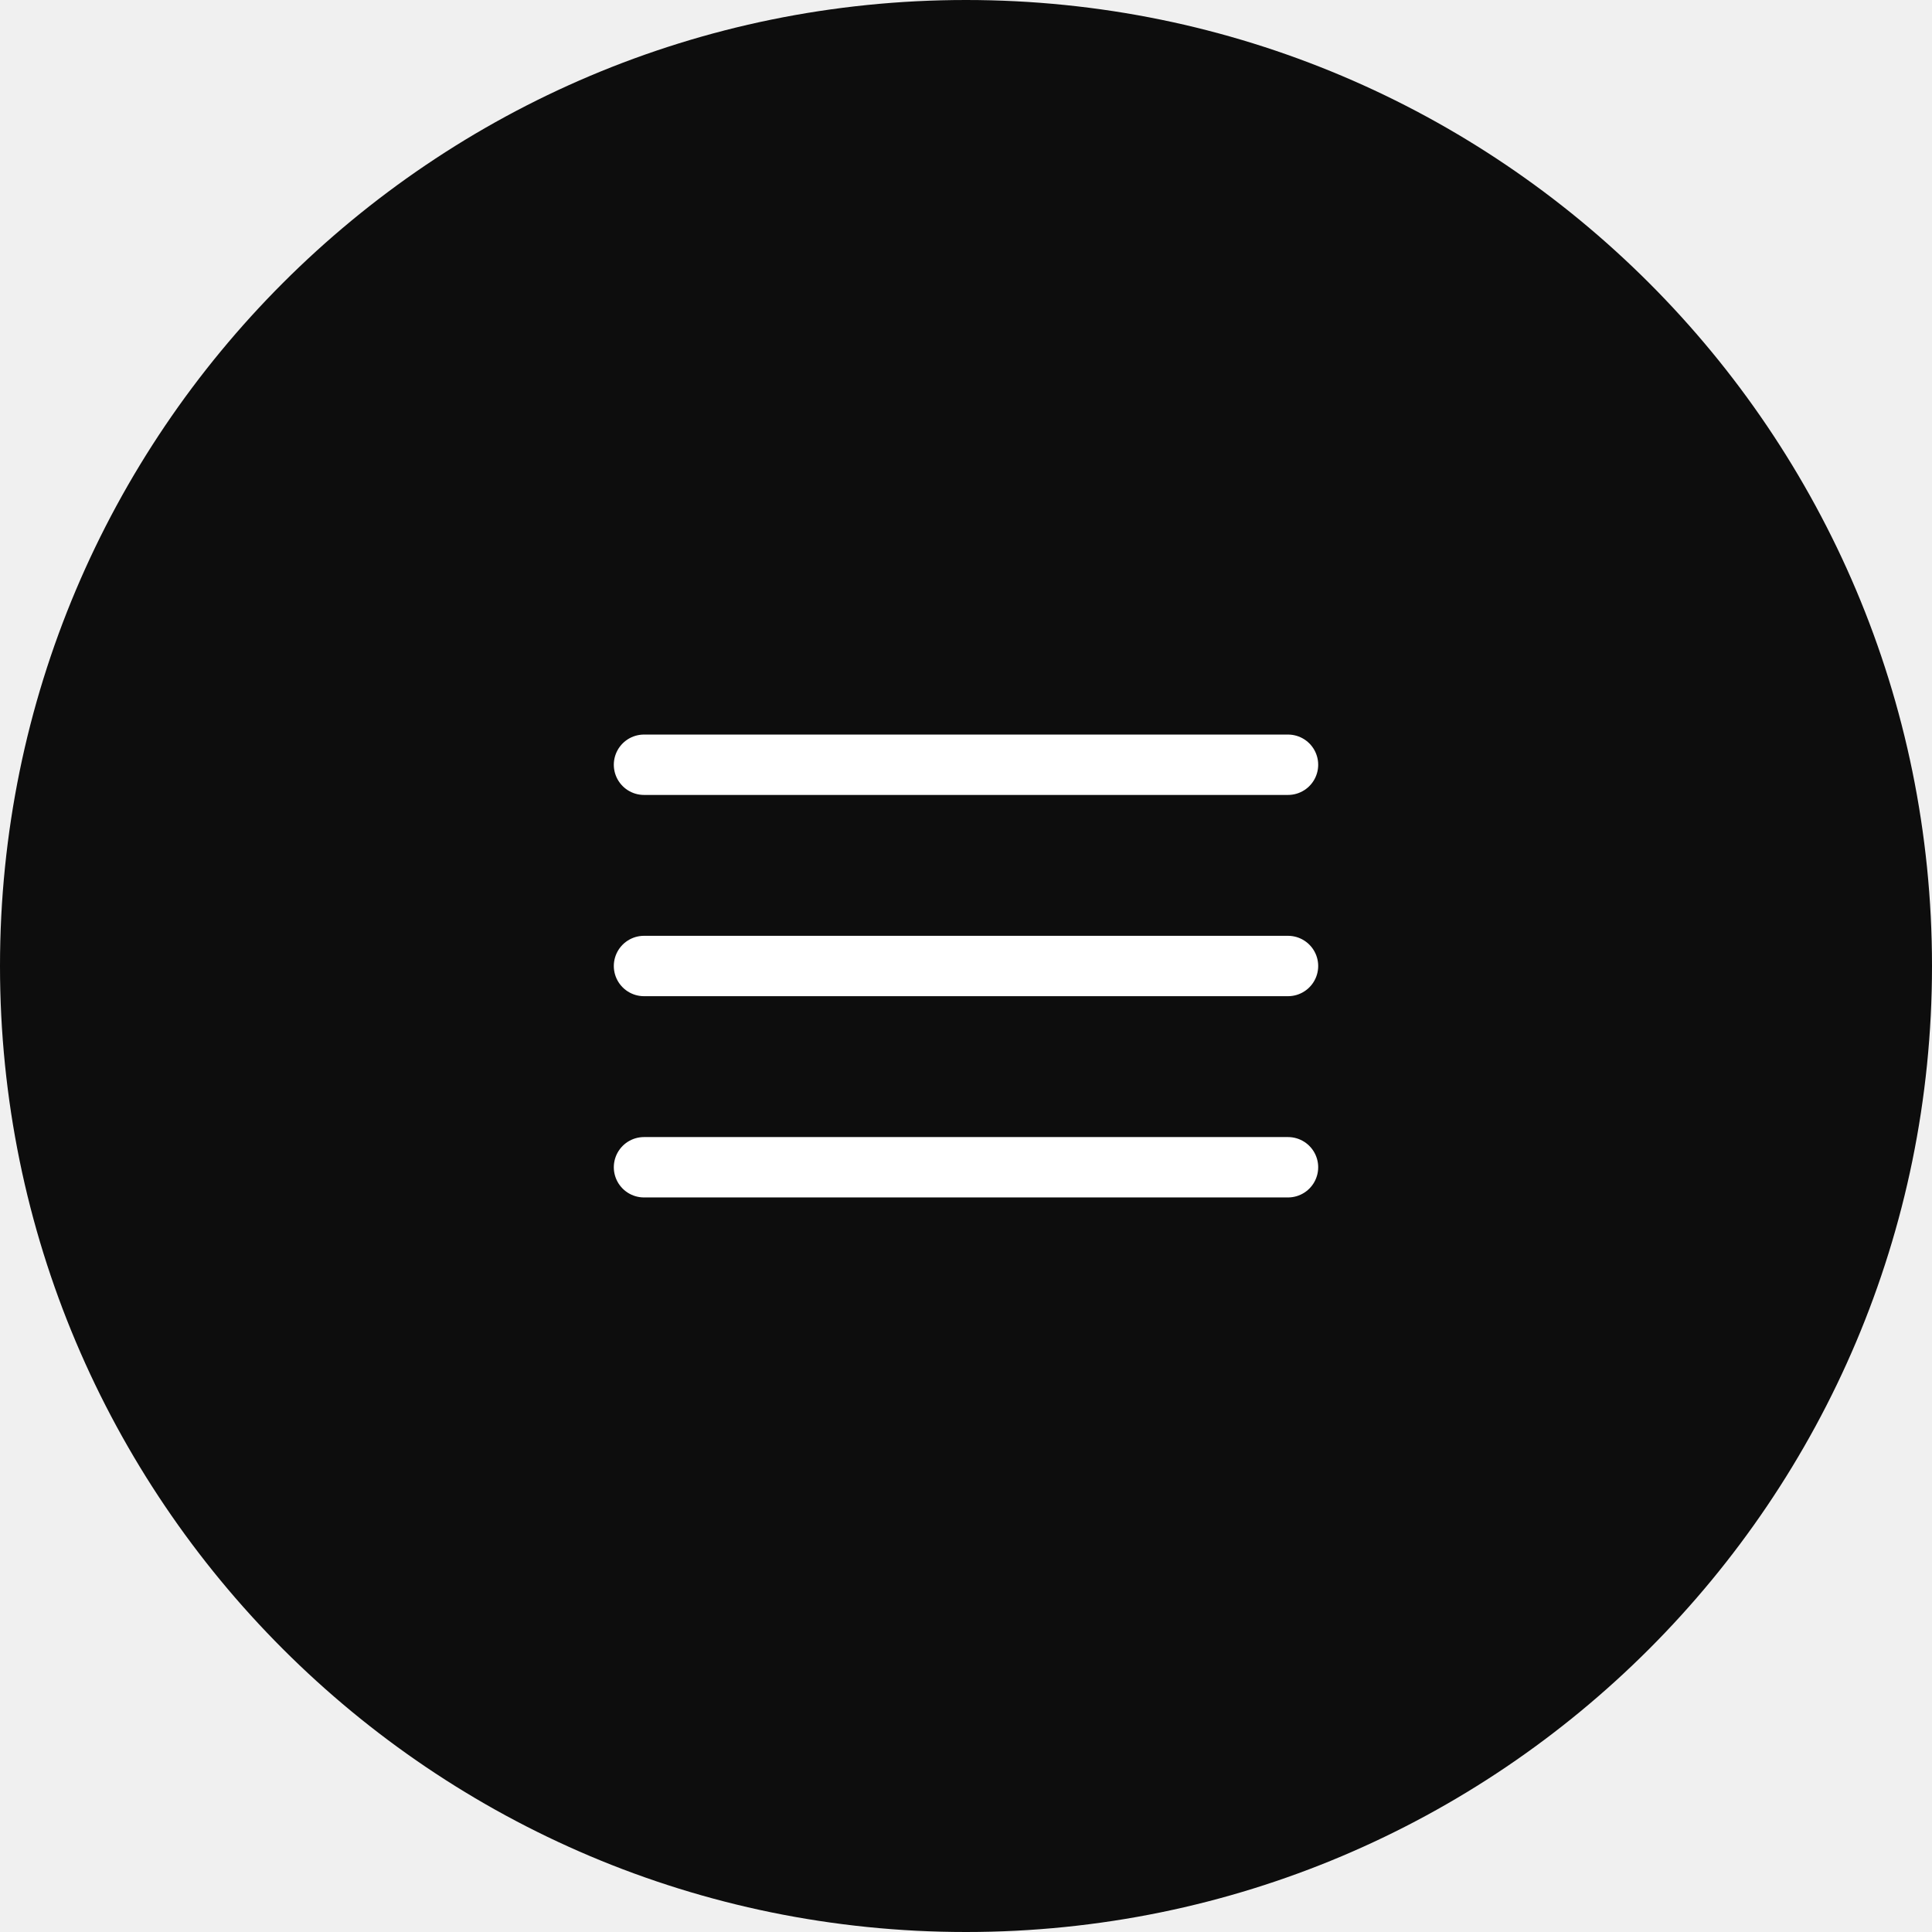
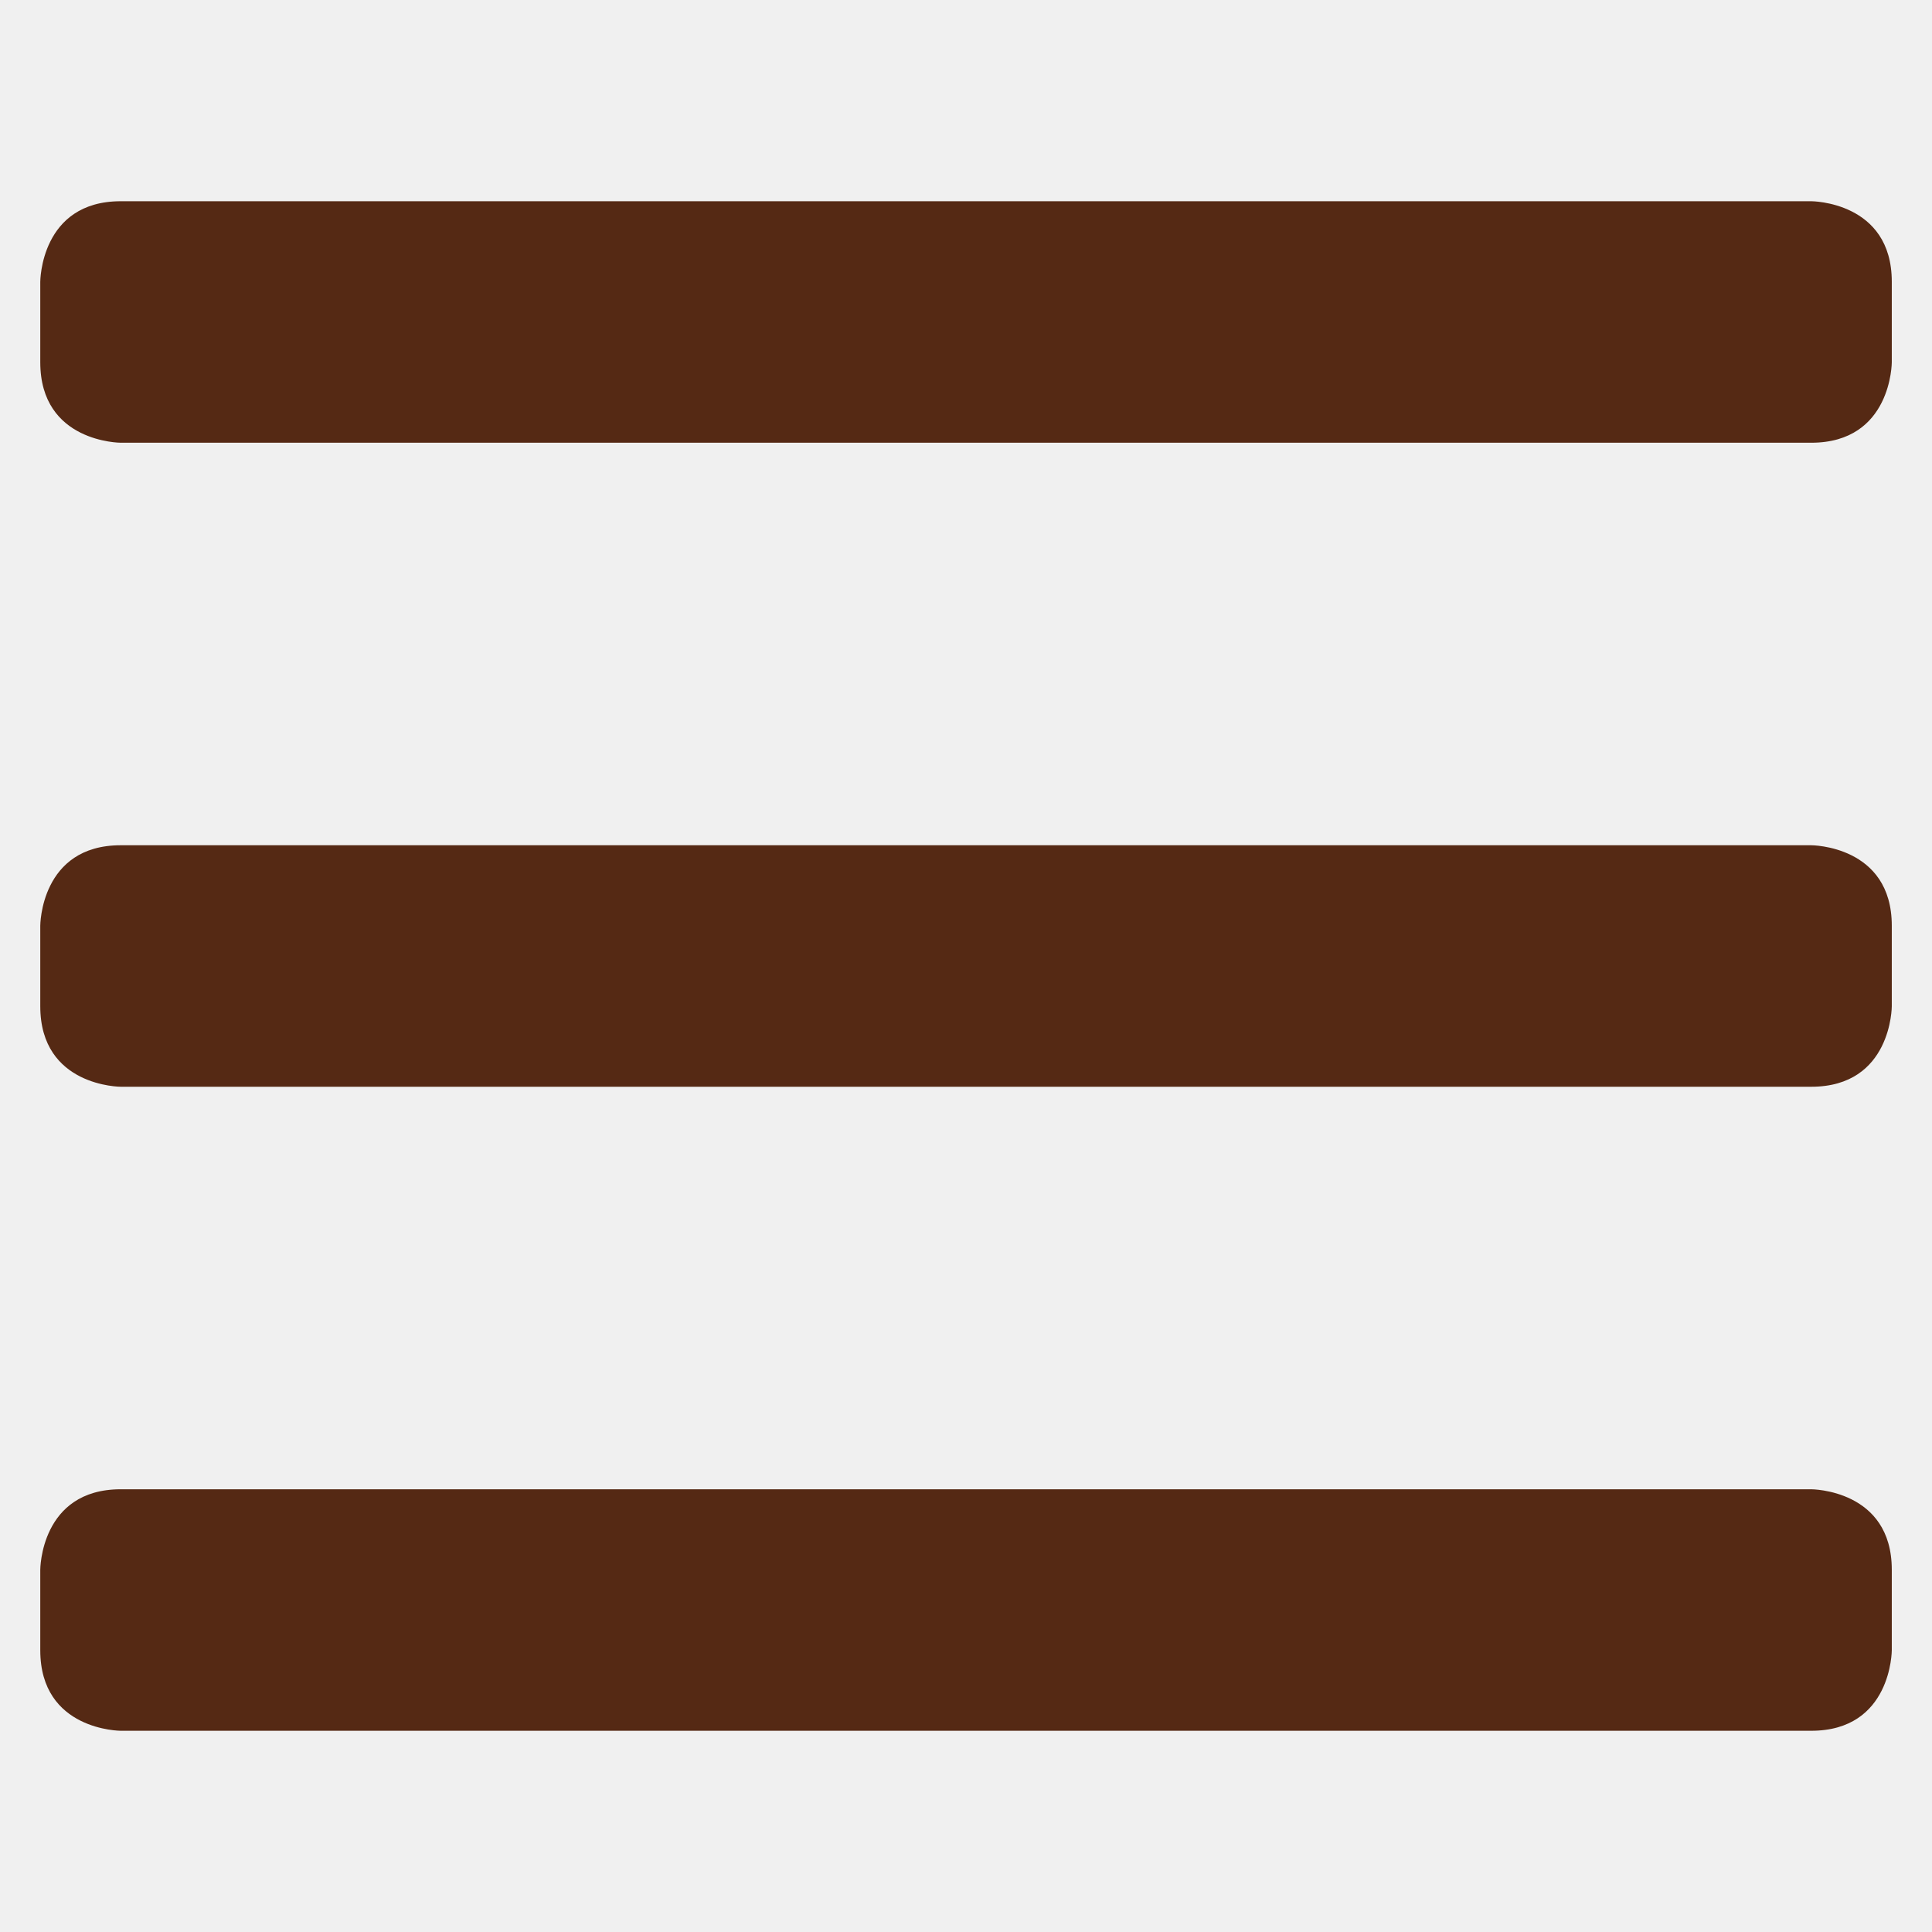
- <svg xmlns="http://www.w3.org/2000/svg" width="48" height="48" viewBox="0 0 48 48" fill="none">
-   <rect width="48" height="48" rx="24" fill="#0D0D0D" />
-   <path d="M16 19H32M16 24H32M16 29H32" stroke="white" stroke-width="1.5" stroke-miterlimit="10" stroke-linecap="round" stroke-linejoin="round" />
+ <svg xmlns="http://www.w3.org/2000/svg" width="32" height="32" viewBox="0 0 32 32" fill="none">
+   <path d="M2 3.333H30C30 3.333 31.334 3.333 31.334 4.667V6C31.334 6 31.334 7.333 30 7.333H2C2 7.333 0.667 7.333 0.667 6V4.667C0.667 4.667 0.667 3.333 2 3.333ZM2 14H30C30 14 31.334 14 31.334 15.333V16.667C31.334 16.667 31.334 18 30 18H2C2 18 0.667 18 0.667 16.667V15.333C0.667 15.333 0.667 14 2 14ZM2 24.667H30C30 24.667 31.334 24.667 31.334 26V27.333C31.334 27.333 31.334 28.667 30 28.667H2C2 28.667 0.667 28.667 0.667 27.333V26C0.667 26 0.667 24.667 2 24.667Z" fill="#552914" />
</svg>
